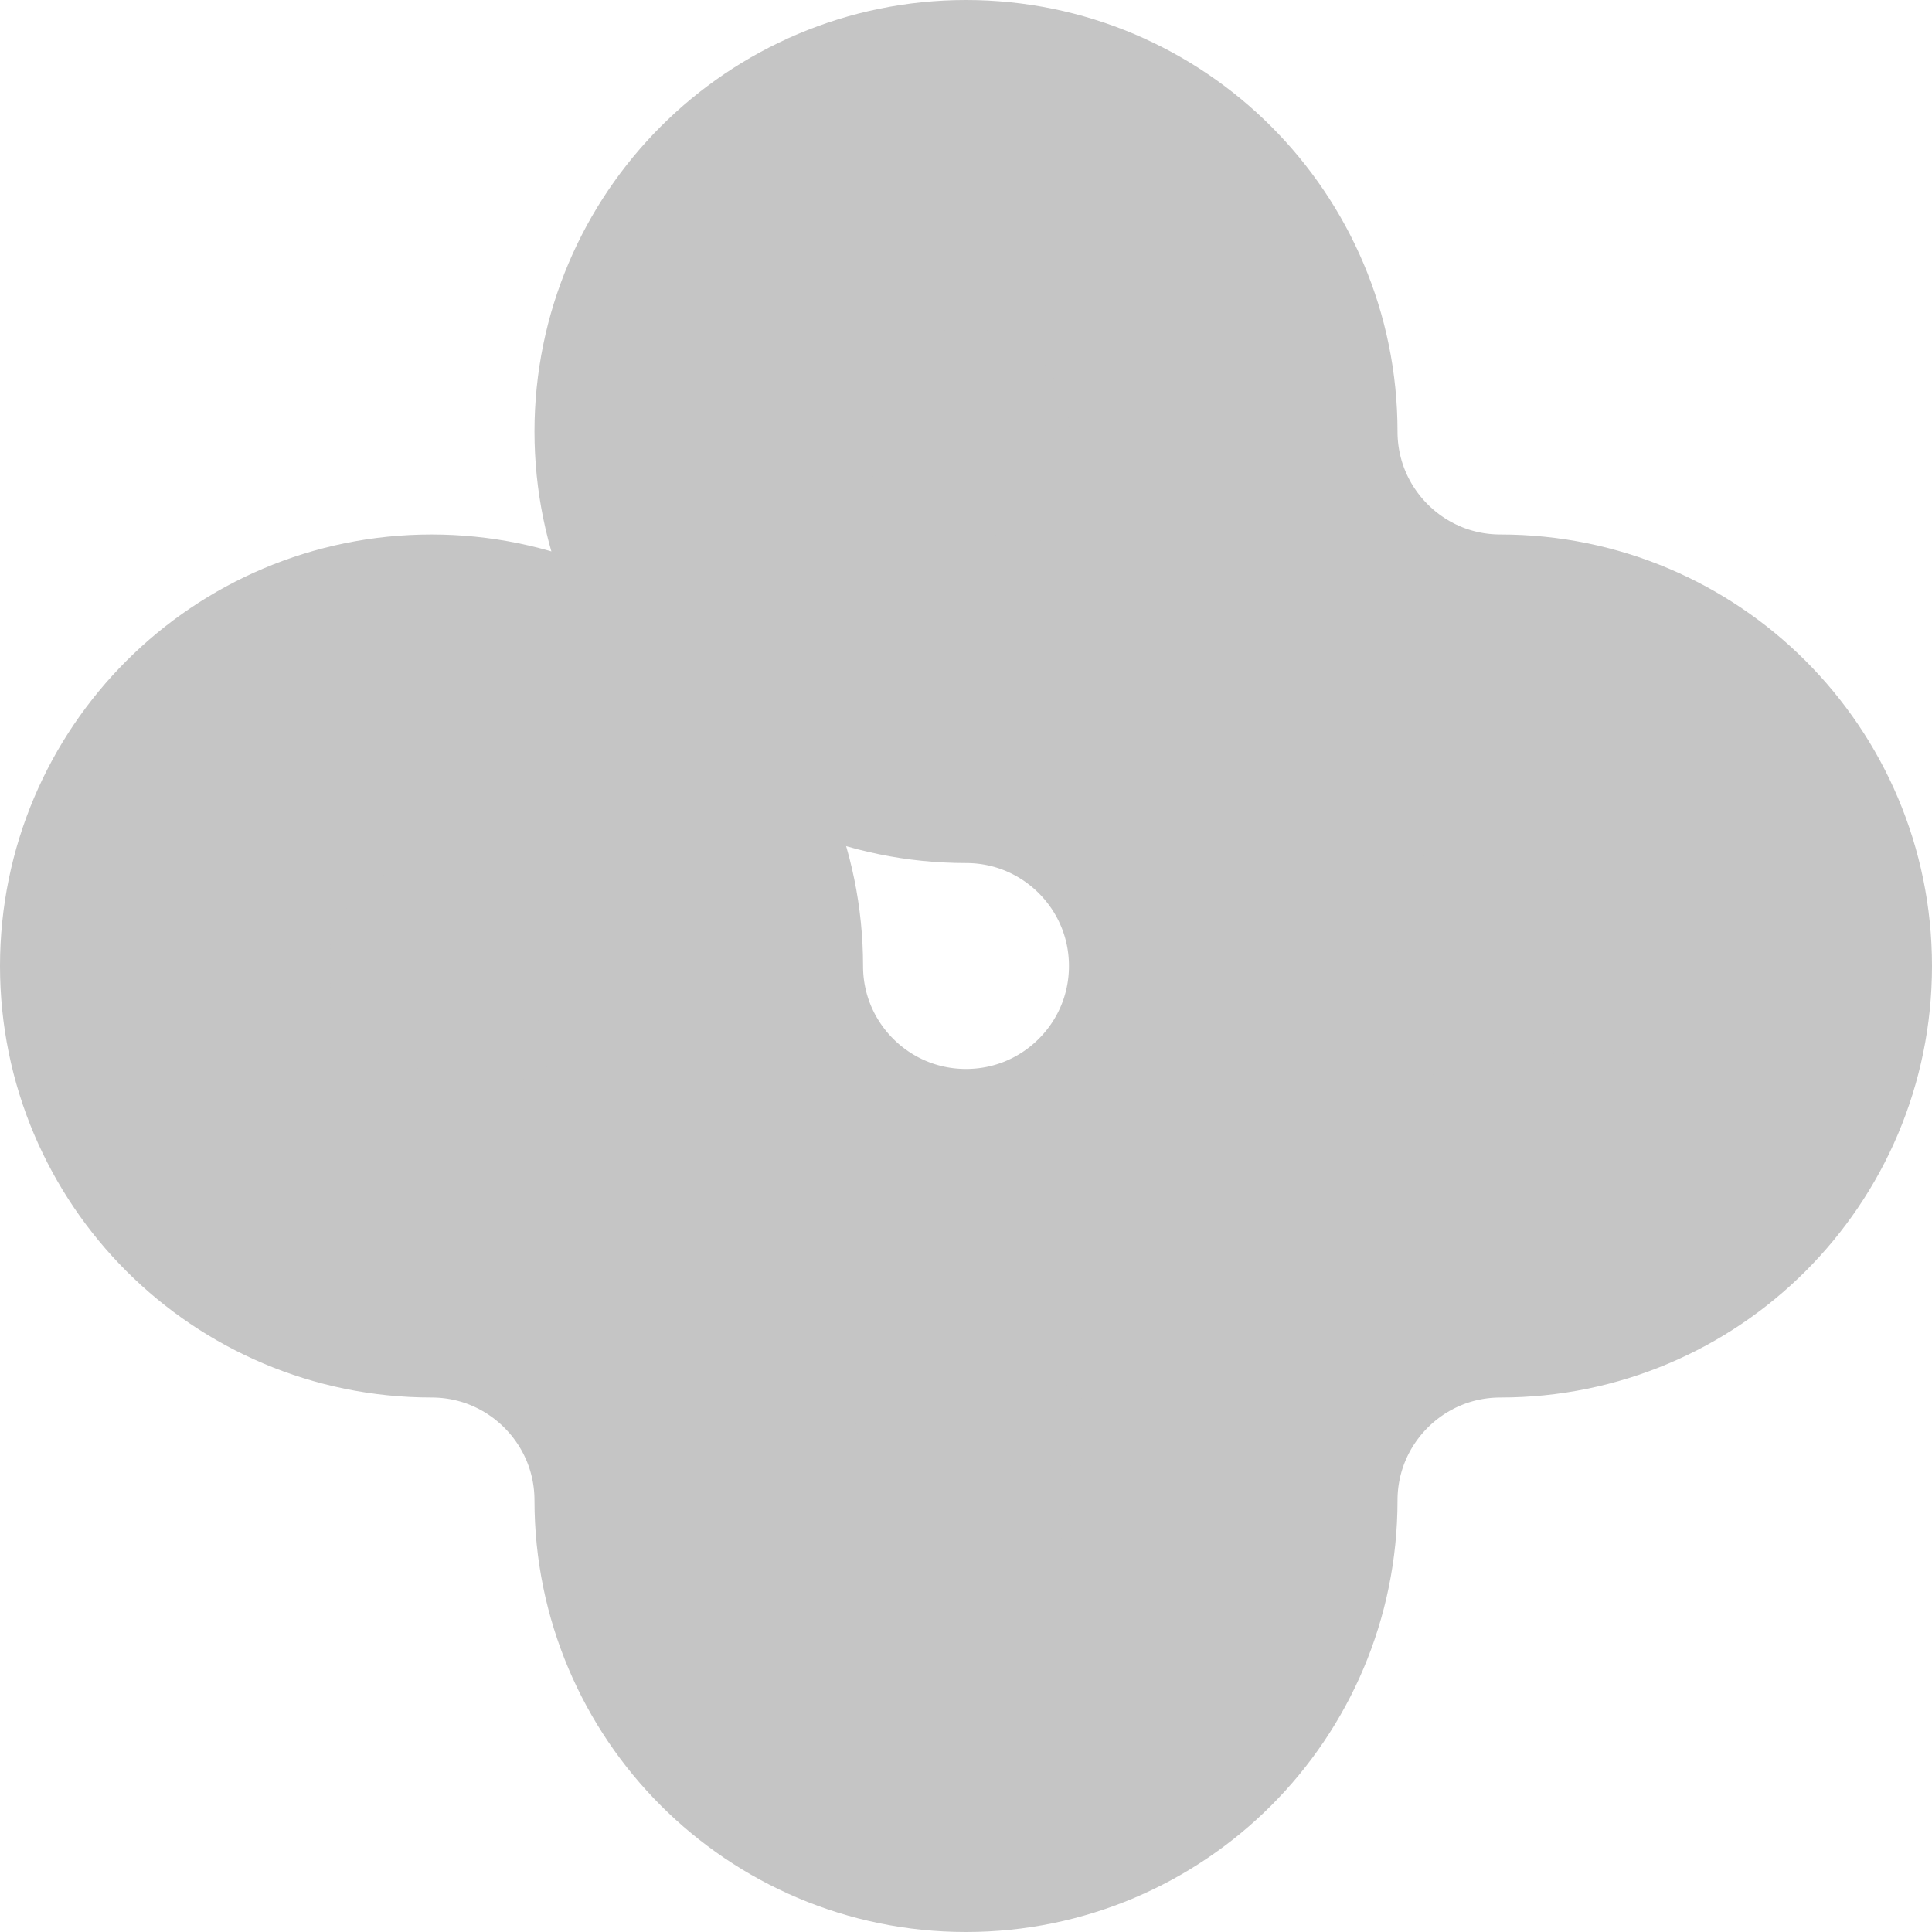
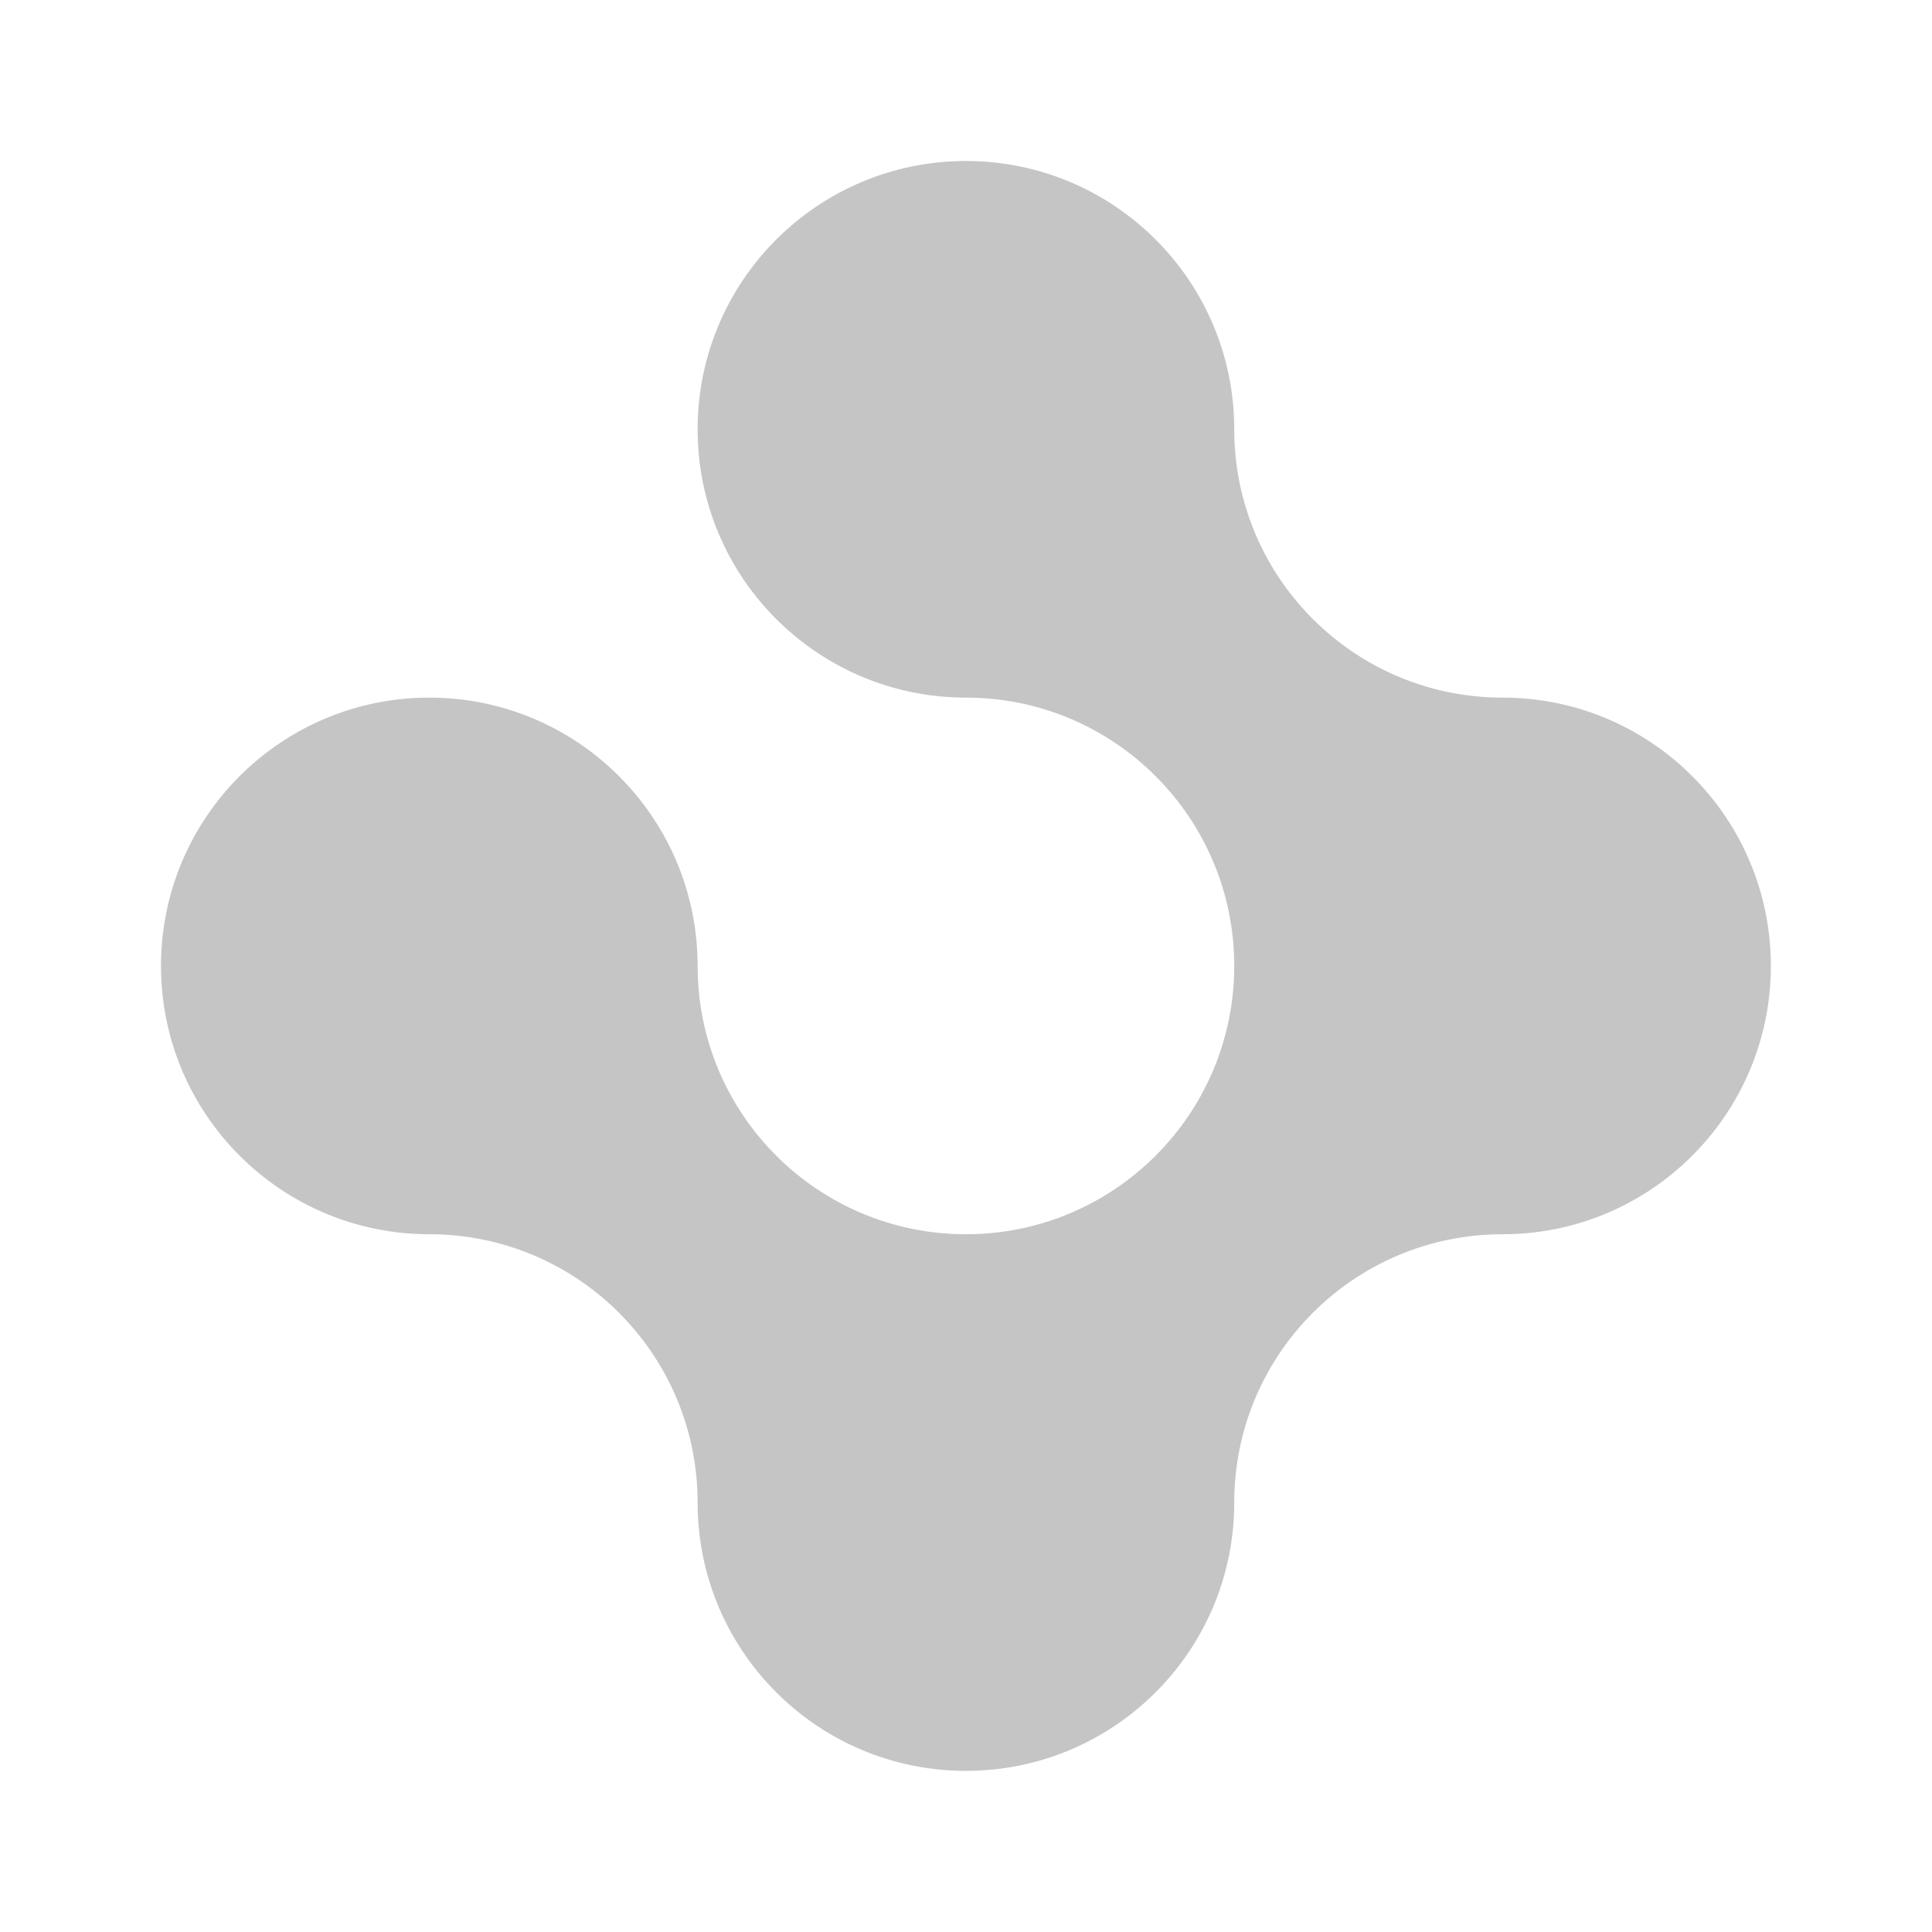
- <svg xmlns="http://www.w3.org/2000/svg" width="24" height="24" viewBox="-75 -75 882 882" fill="none">
-   <path fill-rule="evenodd" clip-rule="evenodd" d="M366 244C298.621 244 244 189.379 244 122C244 54.621 298.621 0 366 0C433.379 0 488 54.621 488 122C488 189.379 542.621 244 610 244C677.379 244 732 298.621 732 366C732 433.379 677.379 488 610 488C542.621 488 488 542.621 488 610C488 677.379 433.379 732 366 732C298.621 732 244 677.379 244 610C244 542.621 189.379 488 122 488C54.621 488 0 433.379 0 366C0 298.621 54.621 244 122 244C189.379 244 244 298.621 244 366C244 433.379 298.621 488 366 488C433.379 488 488 433.379 488 366C488 298.621 433.379 244 366 244Z" fill="#C5C5C5" stroke="#C5C5C5" stroke-width="150" stroke-linejoin="round" />
+ <svg xmlns="http://www.w3.org/2000/svg" width="24" height="24" viewBox="0 0 24 24" fill="none">
+   <g transform="translate(2 2) scale(0.02732)">
+     <path fill-rule="evenodd" clip-rule="evenodd" d="M366 244C298.621 244 244 189.379 244 122C244 54.621 298.621 0 366 0C433.379 0 488 54.621 488 122C488 189.379 542.621 244 610 244C677.379 244 732 298.621 732 366C732 433.379 677.379 488 610 488C542.621 488 488 542.621 488 610C488 677.379 433.379 732 366 732C298.621 732 244 677.379 244 610C244 542.621 189.379 488 122 488C54.621 488 0 433.379 0 366C0 298.621 54.621 244 122 244C189.379 244 244 298.621 244 366C244 433.379 298.621 488 366 488C433.379 488 488 433.379 488 366C488 298.621 433.379 244 366 244Z" fill="#C5C5C5" />
+   </g>
</svg>
